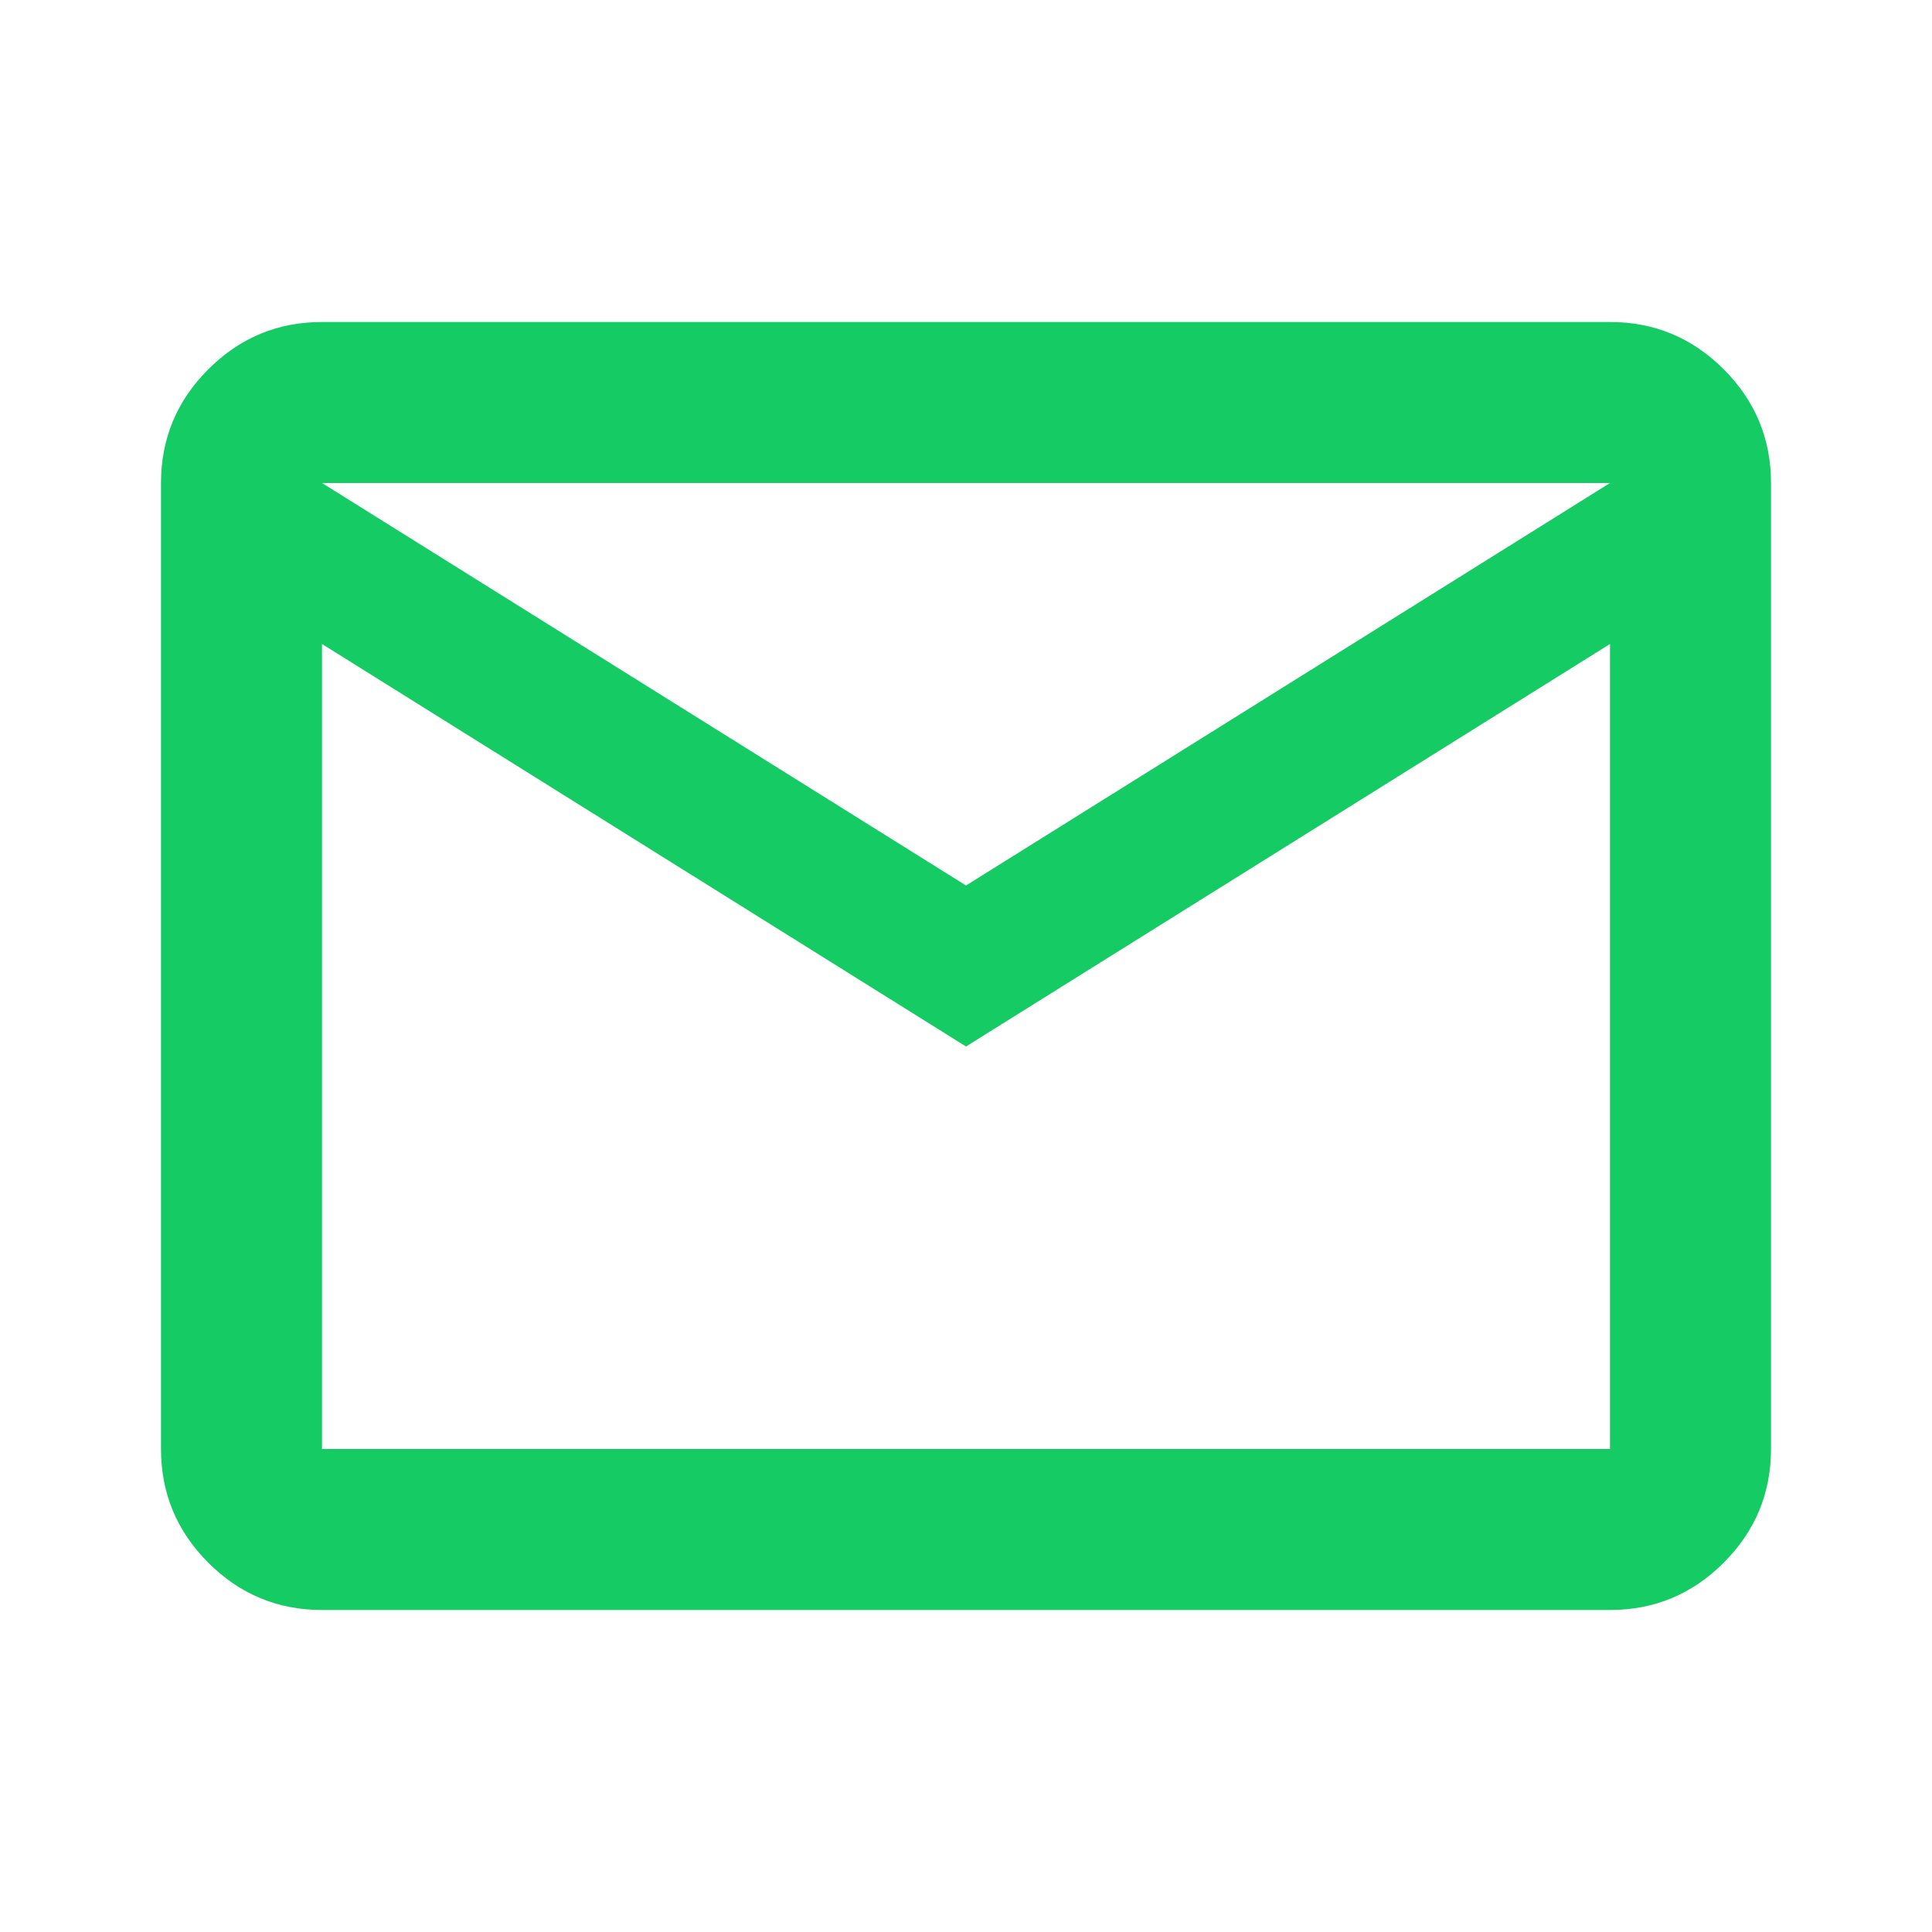
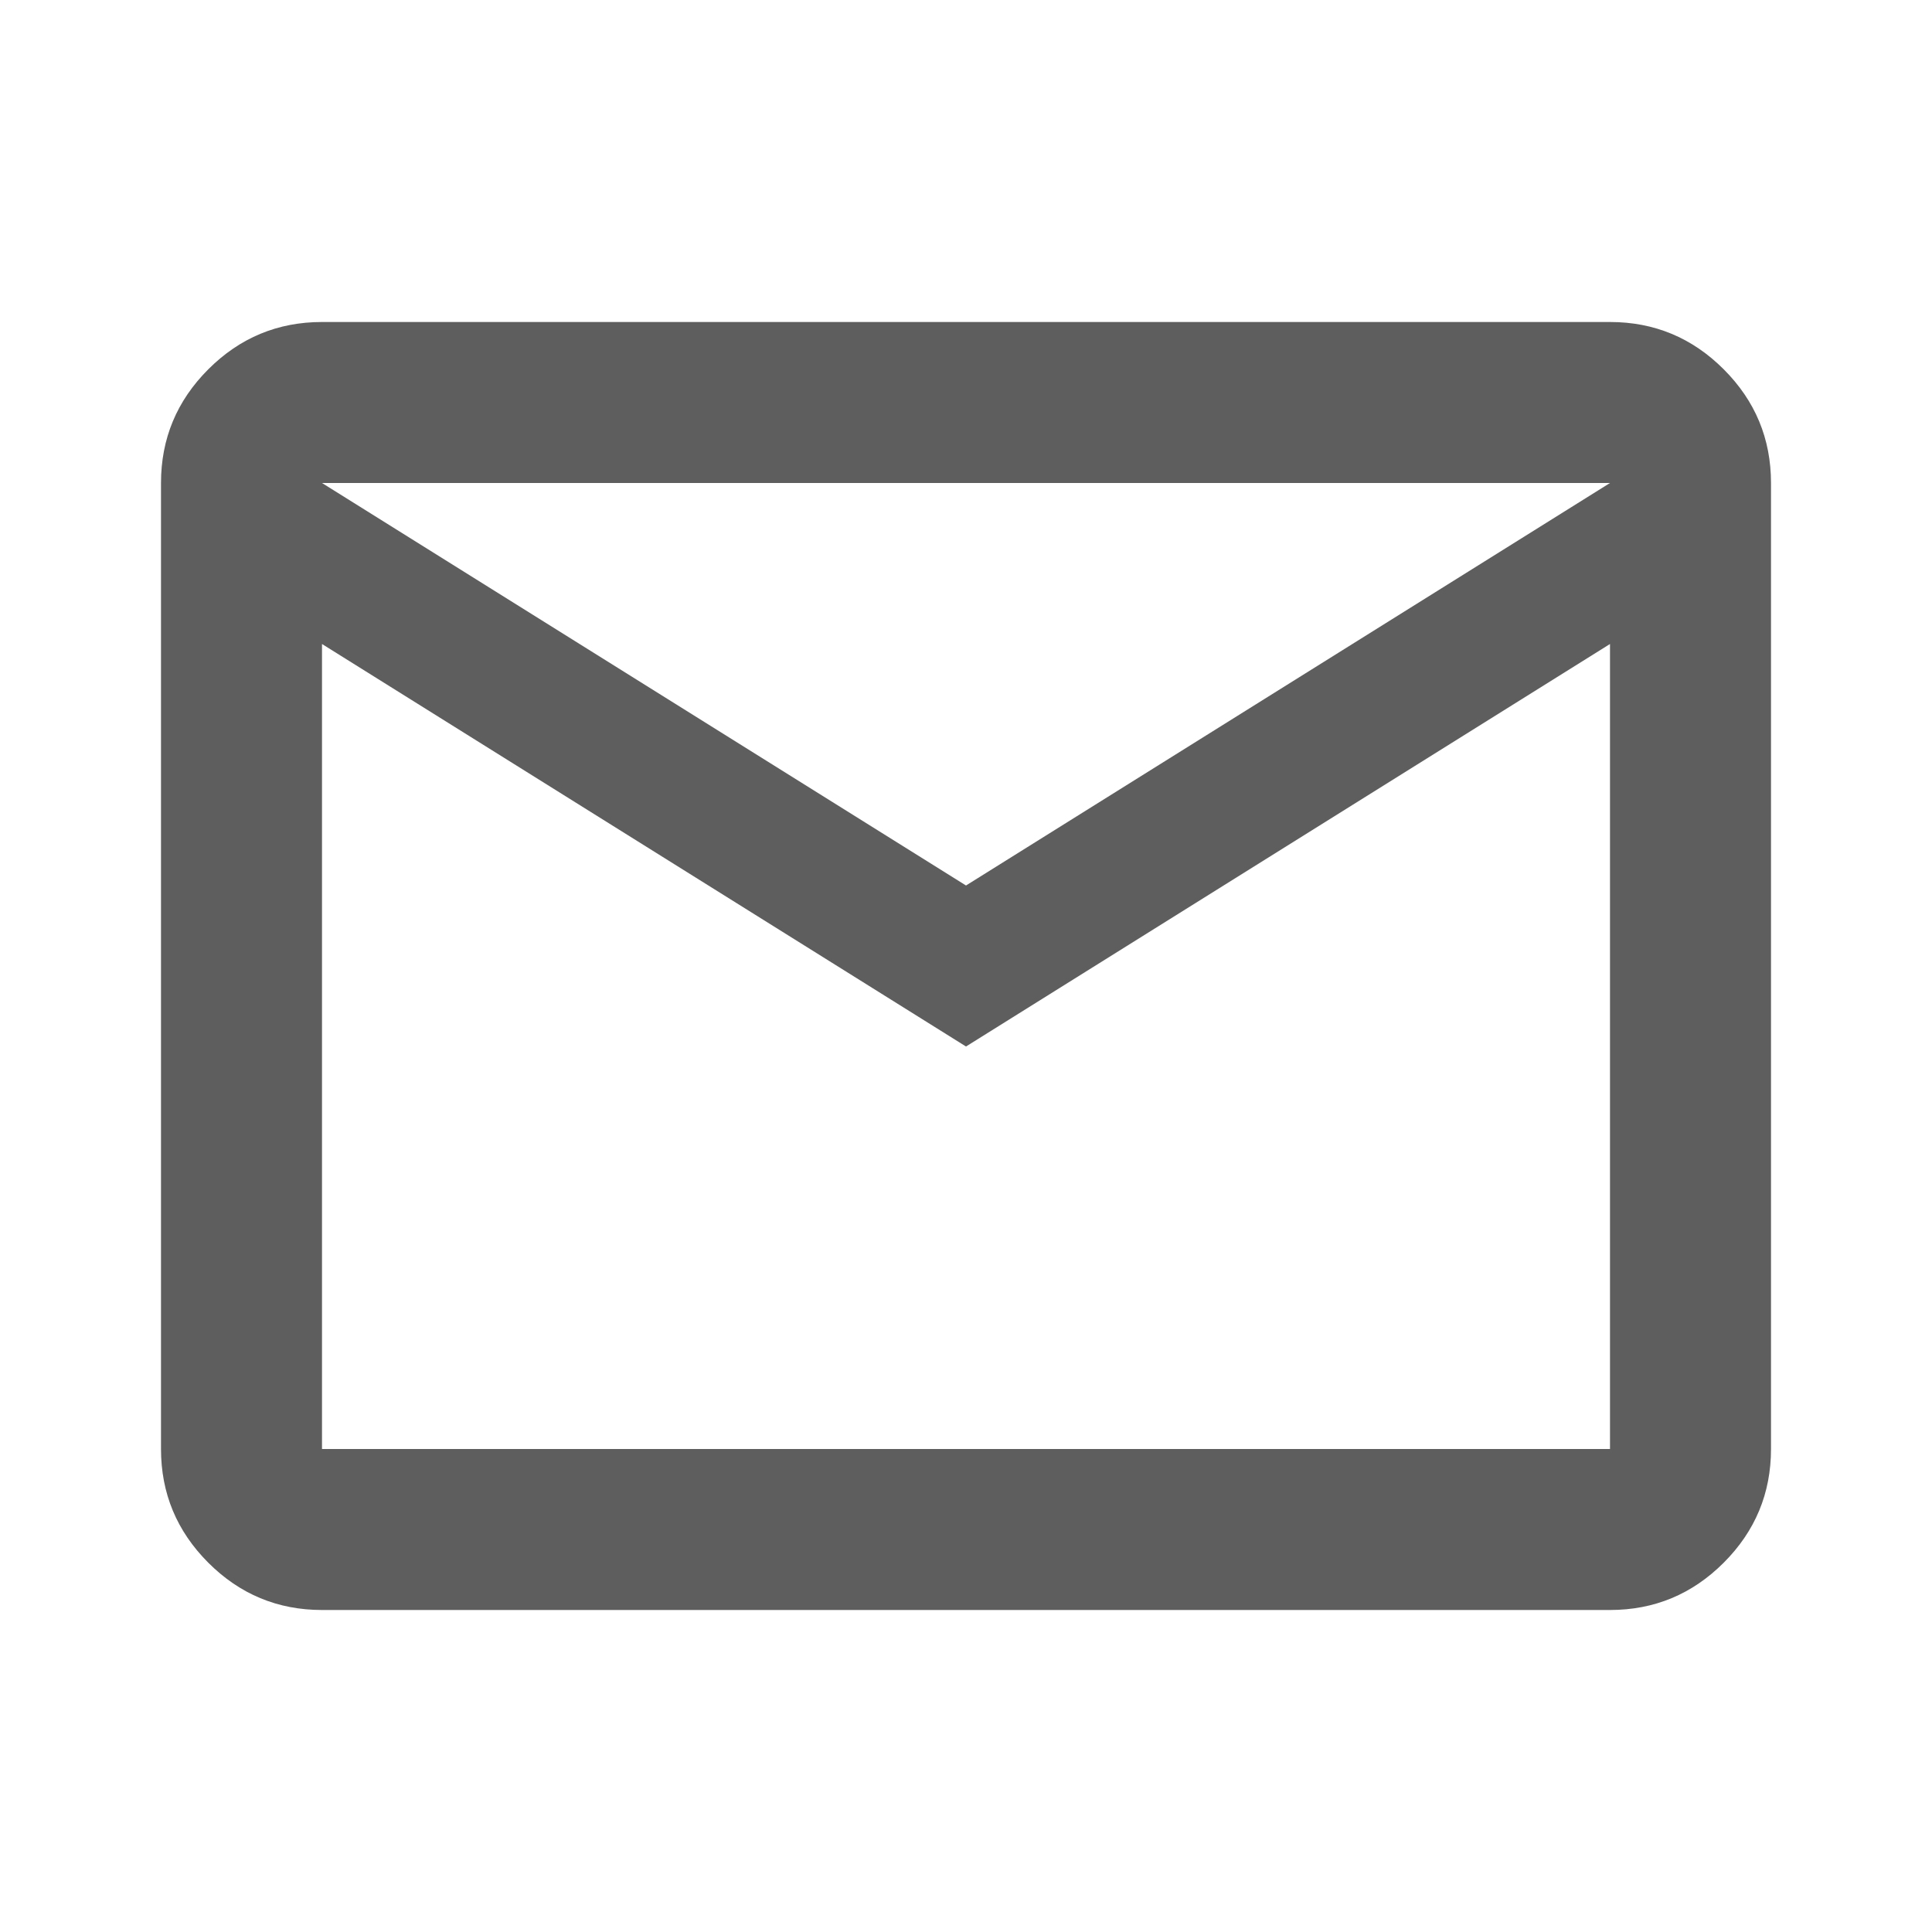
- <svg xmlns="http://www.w3.org/2000/svg" height="24px" viewBox="0 -960 960 960" width="24px" fill="#15cb64">
+ <svg xmlns="http://www.w3.org/2000/svg" height="24px" viewBox="0 -960 960 960" width="24px" fill="#5e5e5e">
  <path d="M160-160q-33 0-56.5-23.5T80-240v-480q0-33 23.5-56.5T160-800h640q33 0 56.5 23.5T880-720v480q0 33-23.5 56.5T800-160H160Zm320-280L160-640v400h640v-400L480-440Zm0-80 320-200H160l320 200ZM160-640v-80 480-400Z" />
</svg>
